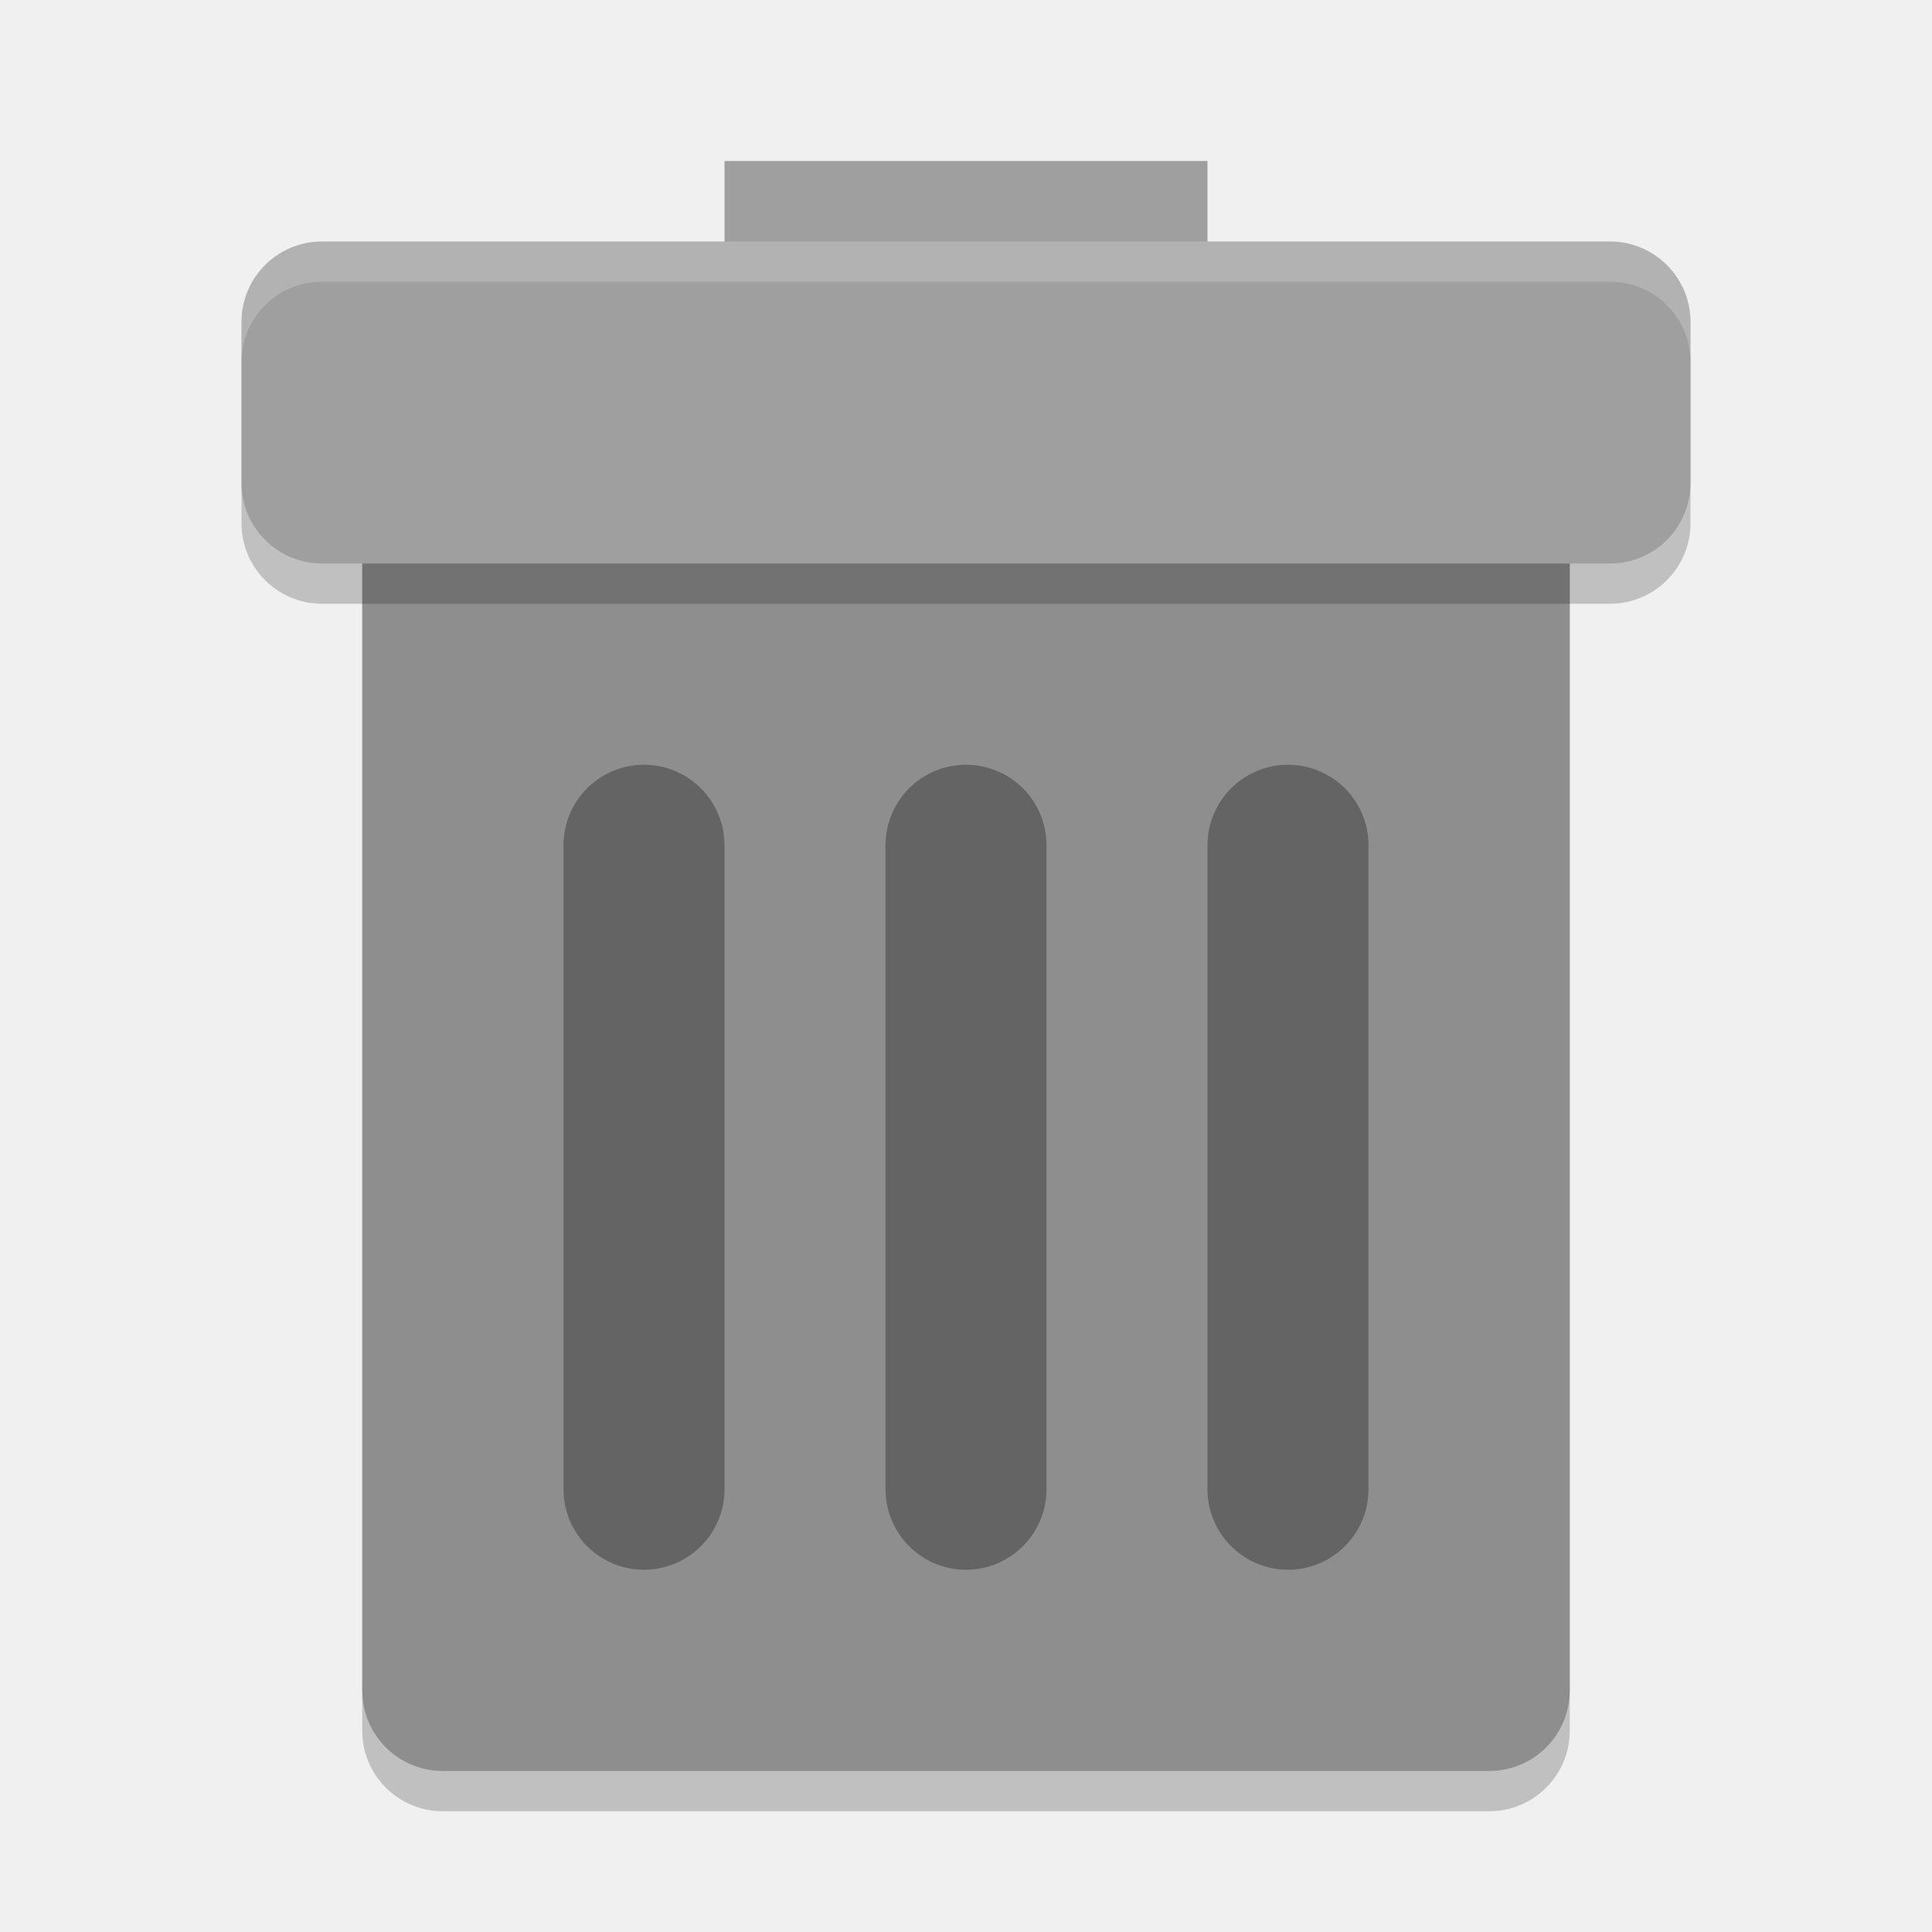
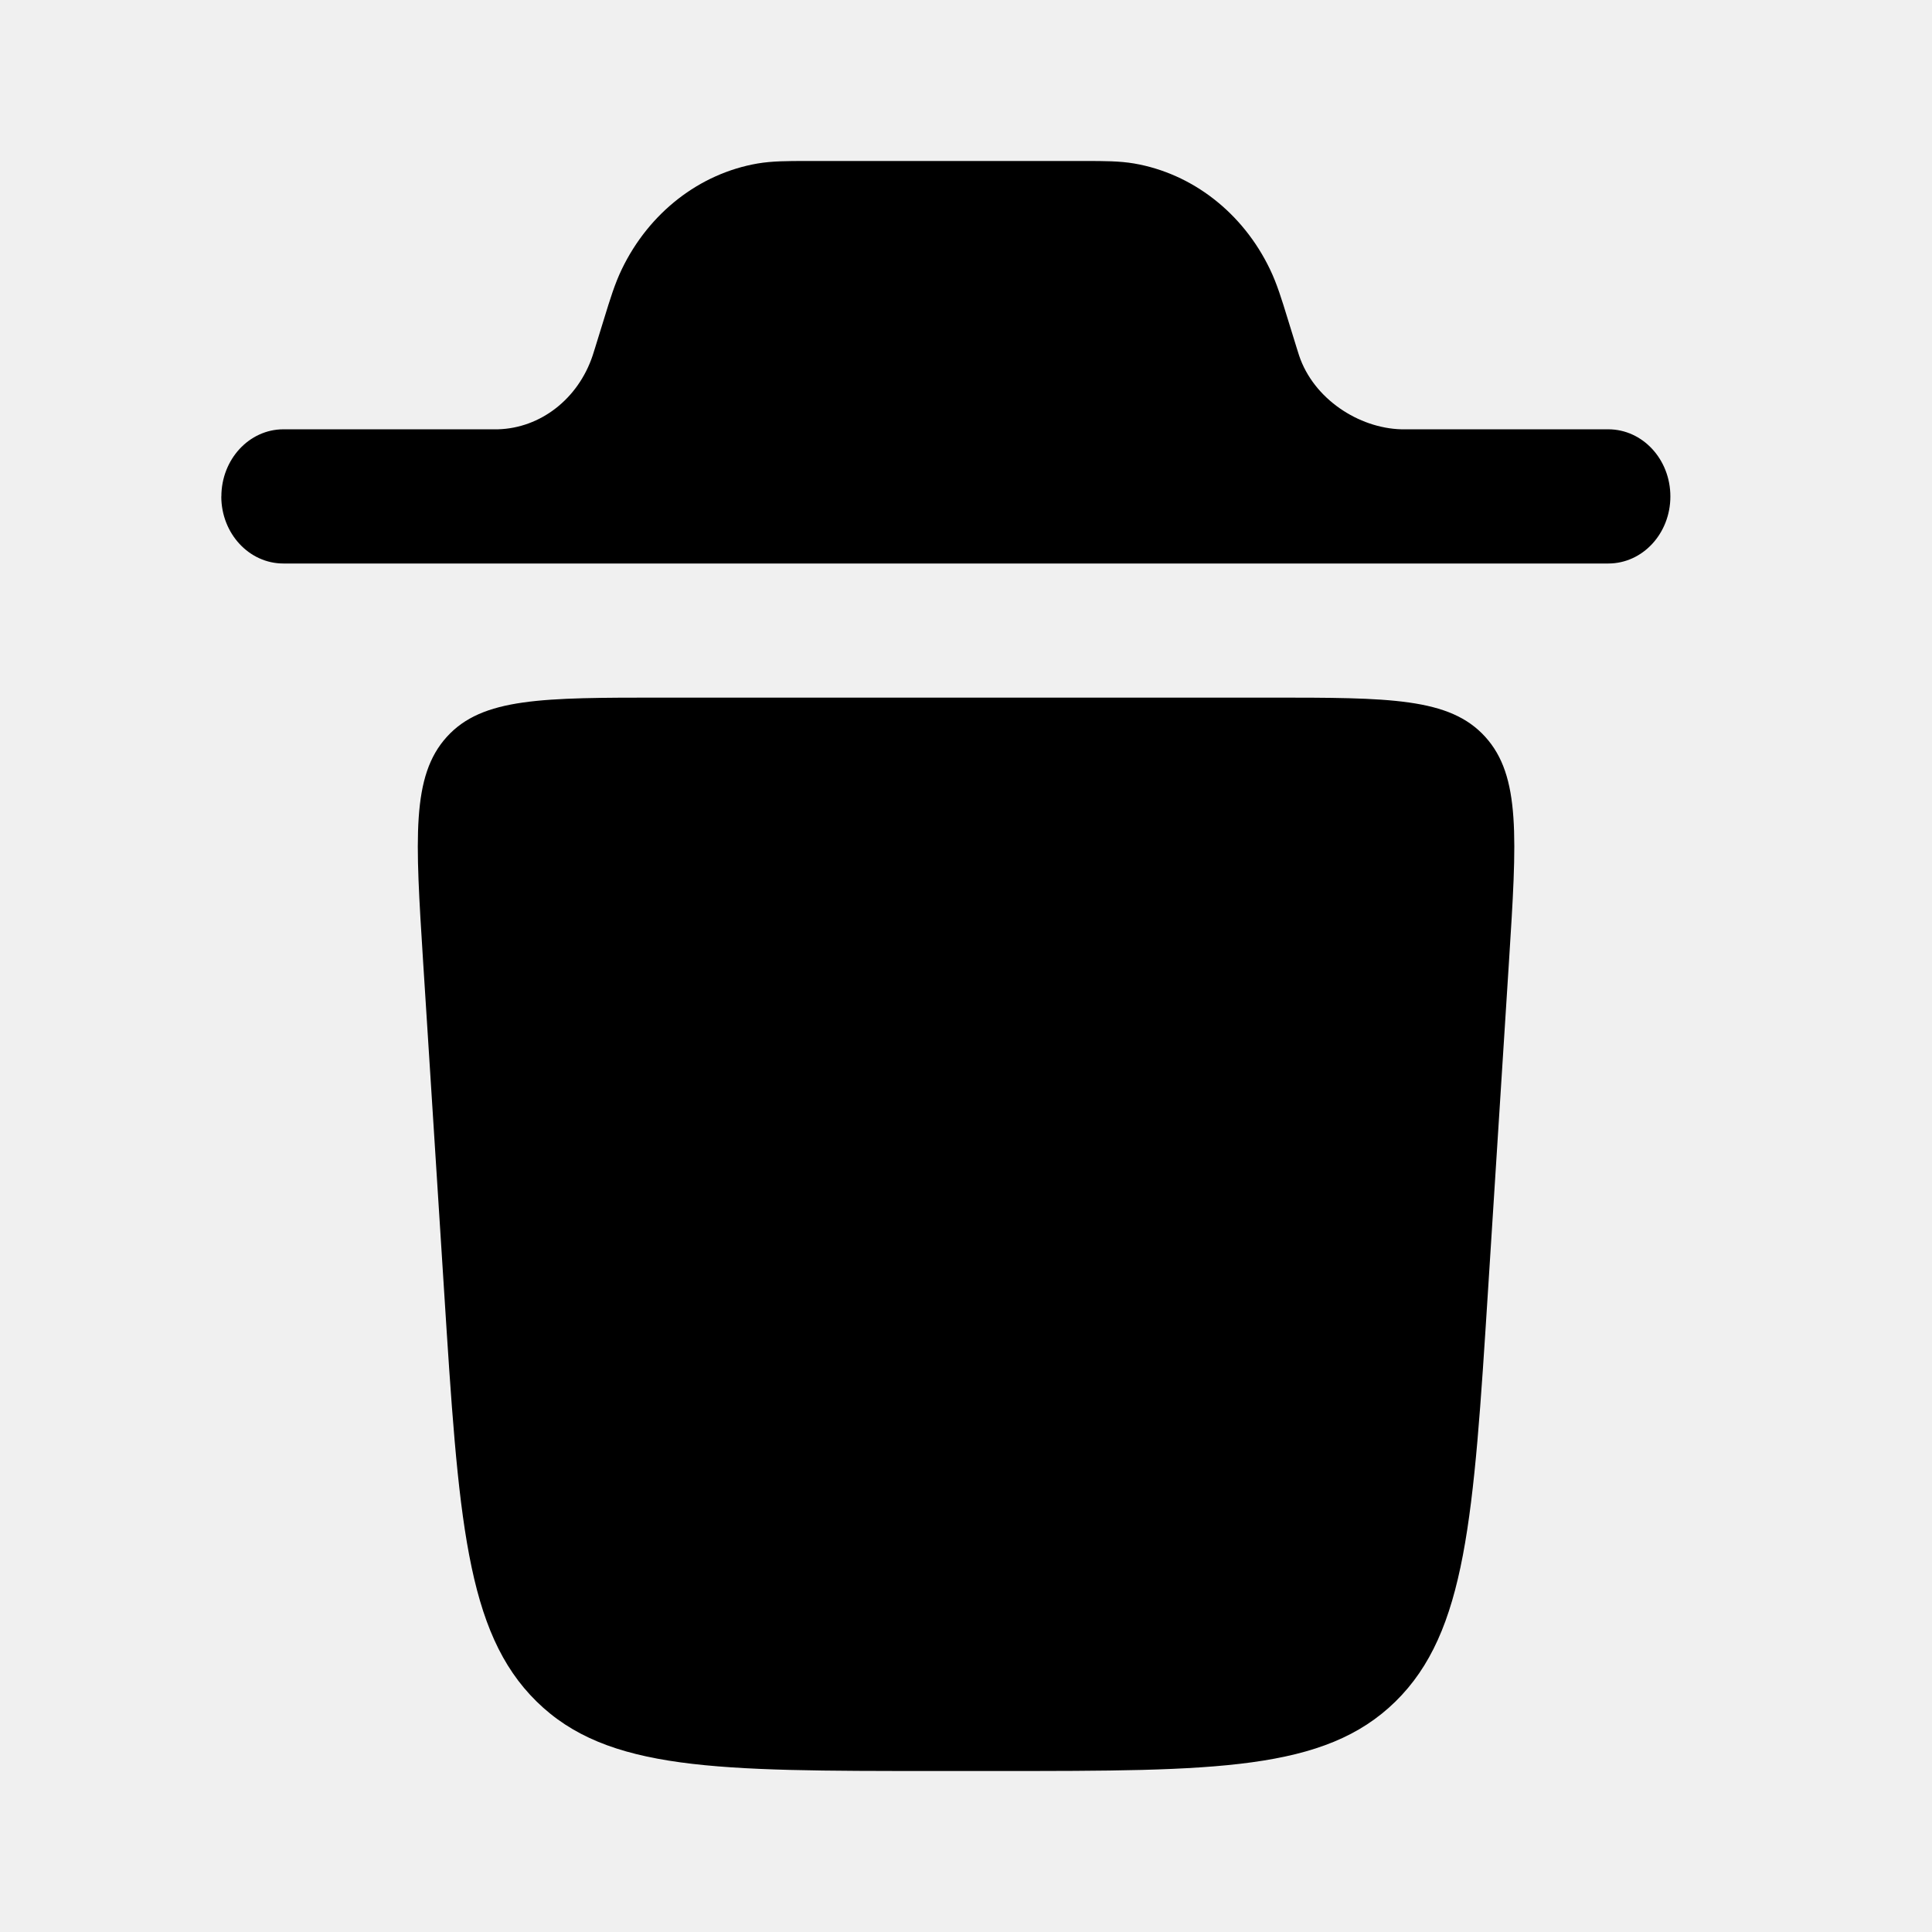
- <svg xmlns="http://www.w3.org/2000/svg" width="48" height="48" version="1">
-   <rect style="opacity:0.2" width="30" height="35" x="9" y="10" rx="2" ry="2" />
-   <rect style="fill:#8e8e8e" width="30" height="35" x="9" y="9" rx="2" ry="2" />
-   <rect style="fill:#9f9f9f" width="12" height="4" x="18" y="4" />
-   <rect style="opacity:0.2" width="36" height="8" x="6" y="7" rx="2" ry="2" />
-   <rect style="fill:#9f9f9f" width="36" height="8" x="6" y="6" rx="2" ry="2" />
-   <path style="opacity:0.2;fill:#ffffff" d="M 8,6 C 6.892,6 6,6.892 6,8 V 9 C 6,7.892 6.892,7 8,7 h 32 c 1.108,0 2,0.892 2,2 V 8 C 42,6.892 41.108,6 40,6 Z" />
-   <path style="opacity:0.3;fill:none;stroke:#000000;stroke-width:4;stroke-linecap:round" d="M 32,21 V 37 M 24,21 V 37 M 16,21 V 37" />
+ <svg xmlns="http://www.w3.org/2000/svg" width="48" height="48" viewBox="0 0 24 24">
+   <path fill="currentColor" d="M2.75 6.167c0-.46.345-.834.771-.834h2.665c.529-.015.996-.378 1.176-.916l.03-.095l.115-.372c.07-.228.131-.427.217-.605c.338-.702.964-1.189 1.687-1.314c.184-.031.377-.031.6-.031h3.478c.223 0 .417 0 .6.031c.723.125 1.35.612 1.687 1.314c.086.178.147.377.217.605l.115.372l.03.095c.18.538.74.902 1.27.916h2.57c.427 0 .772.373.772.834S20.405 7 19.979 7H3.52c-.426 0-.771-.373-.771-.833M11.607 22h.787c2.707 0 4.06 0 4.941-.863c.88-.864.97-2.28 1.15-5.111l.26-4.081c.098-1.537.147-2.305-.295-2.792s-1.187-.487-2.679-.487H8.23c-1.491 0-2.237 0-2.679.487s-.392 1.255-.295 2.792l.26 4.08c.18 2.833.27 4.248 1.15 5.112S8.9 22 11.607 22" />
</svg>
